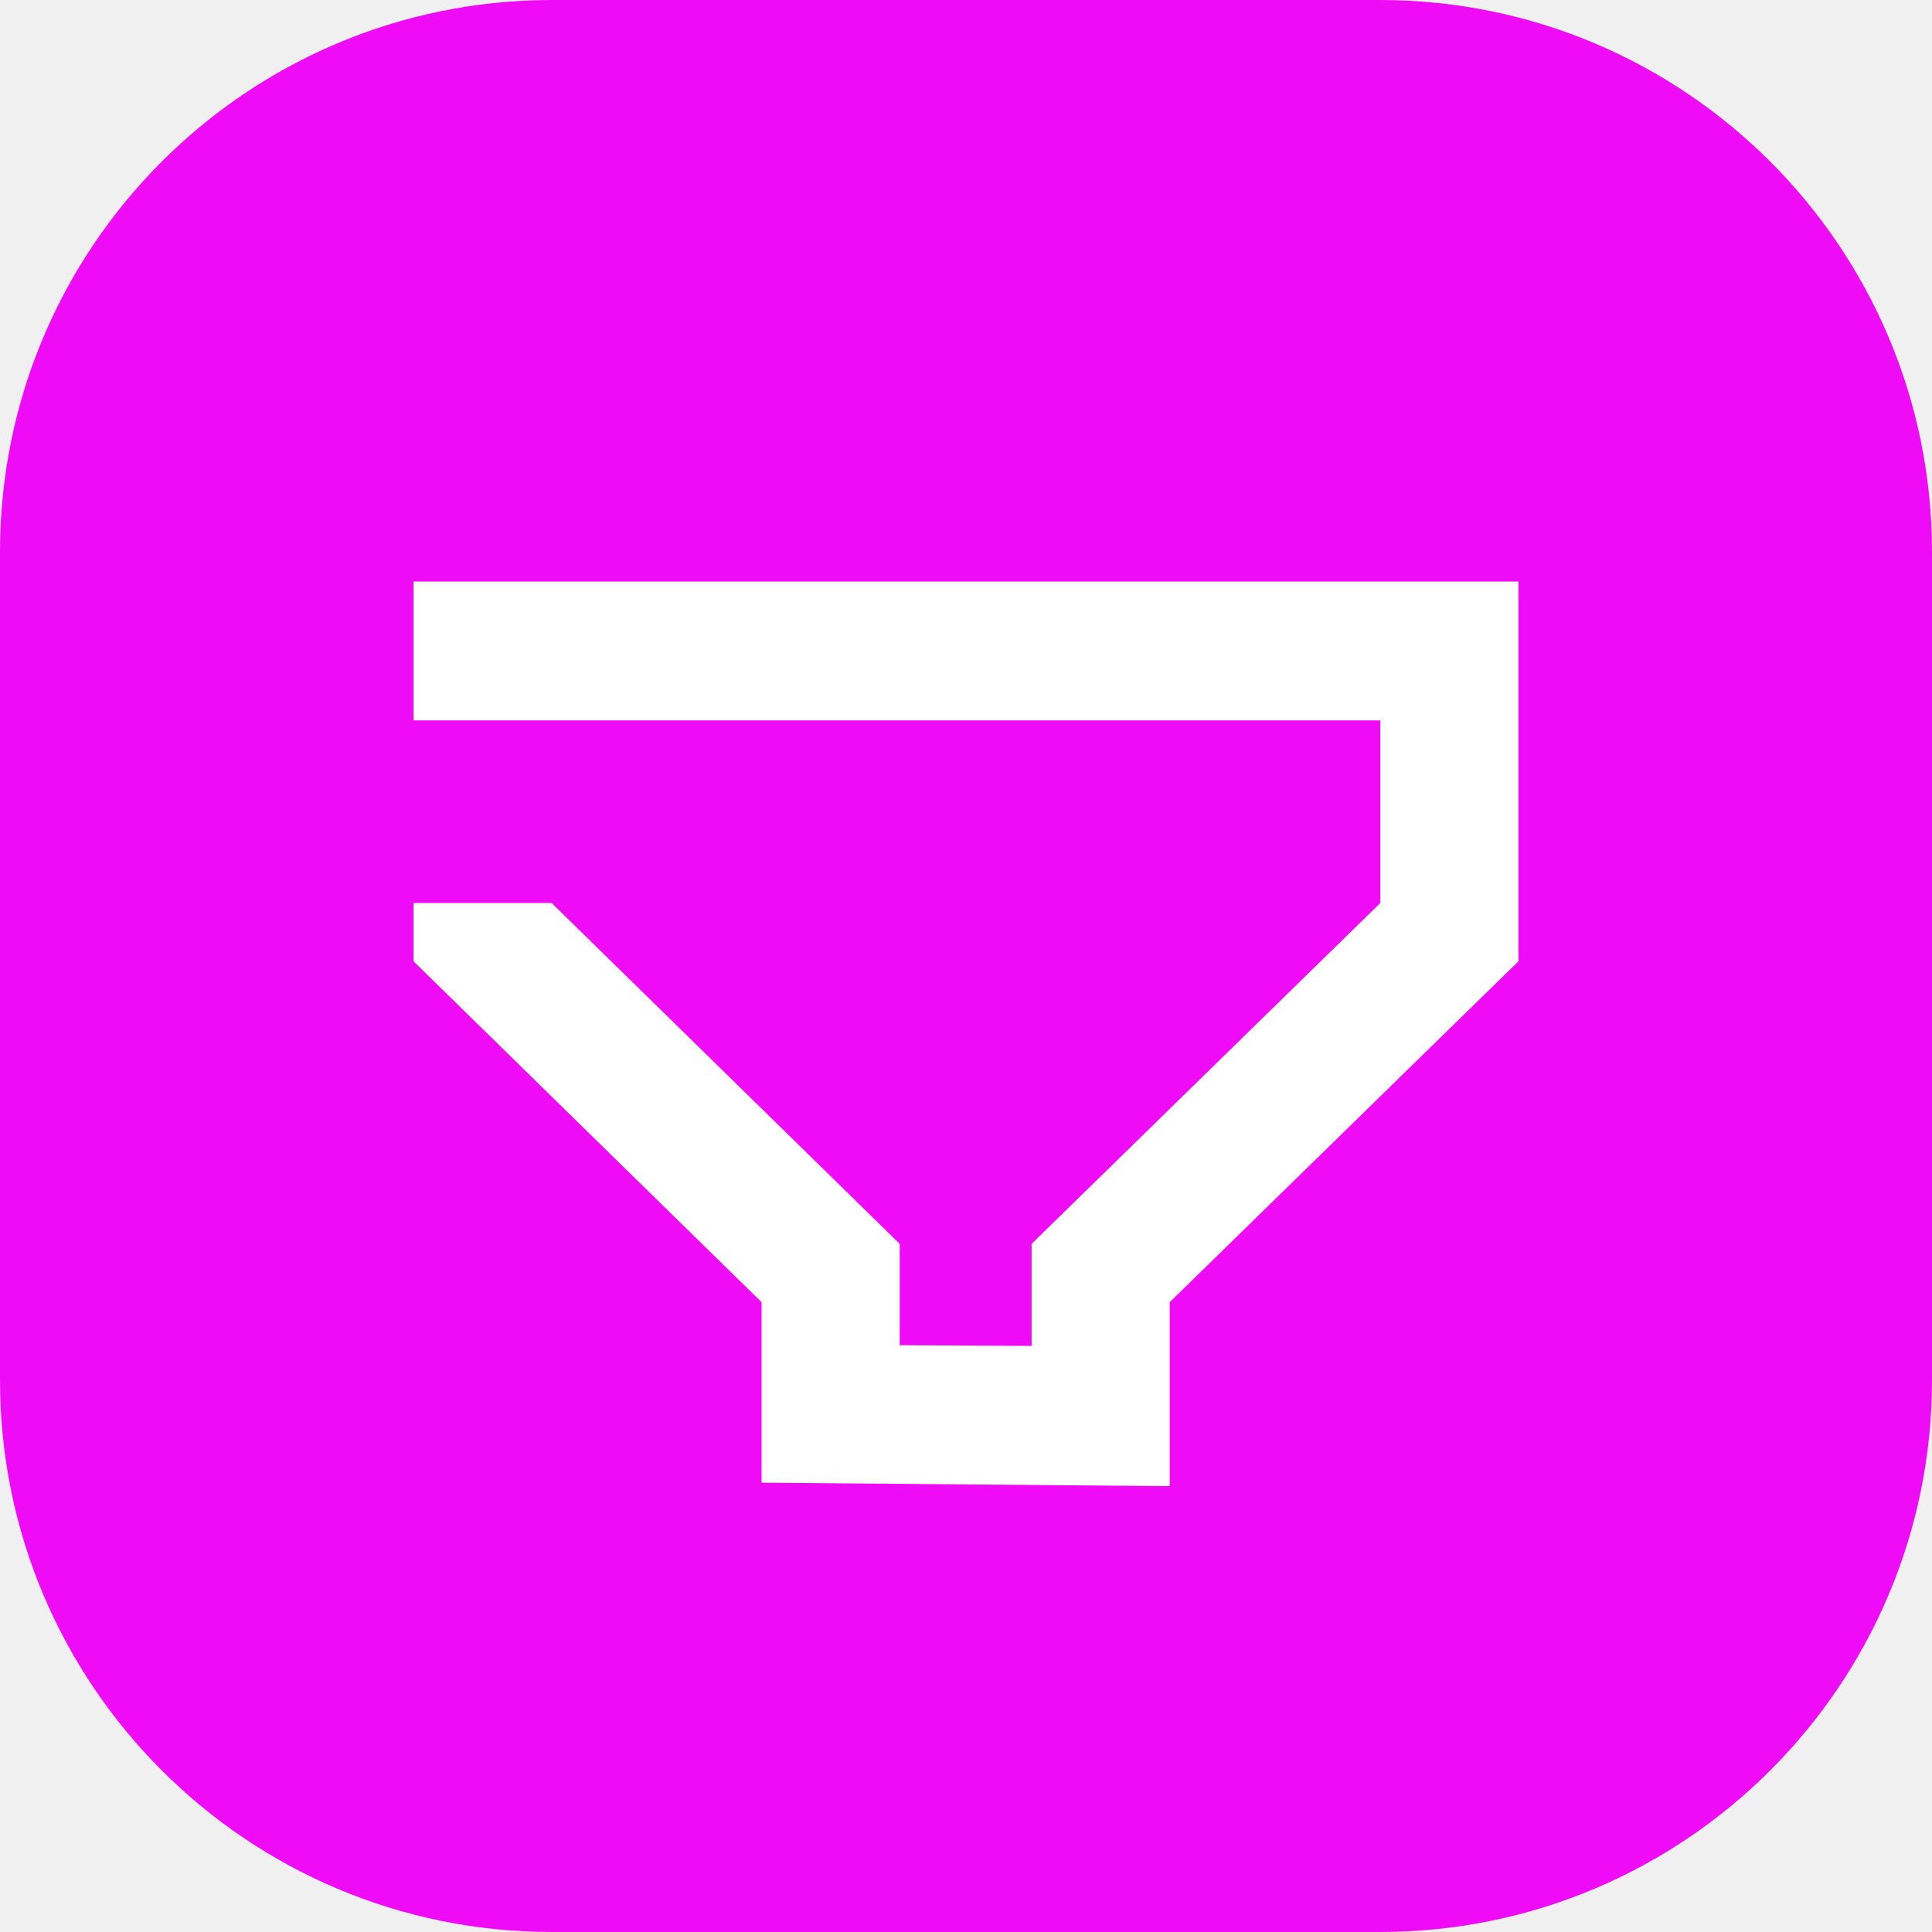
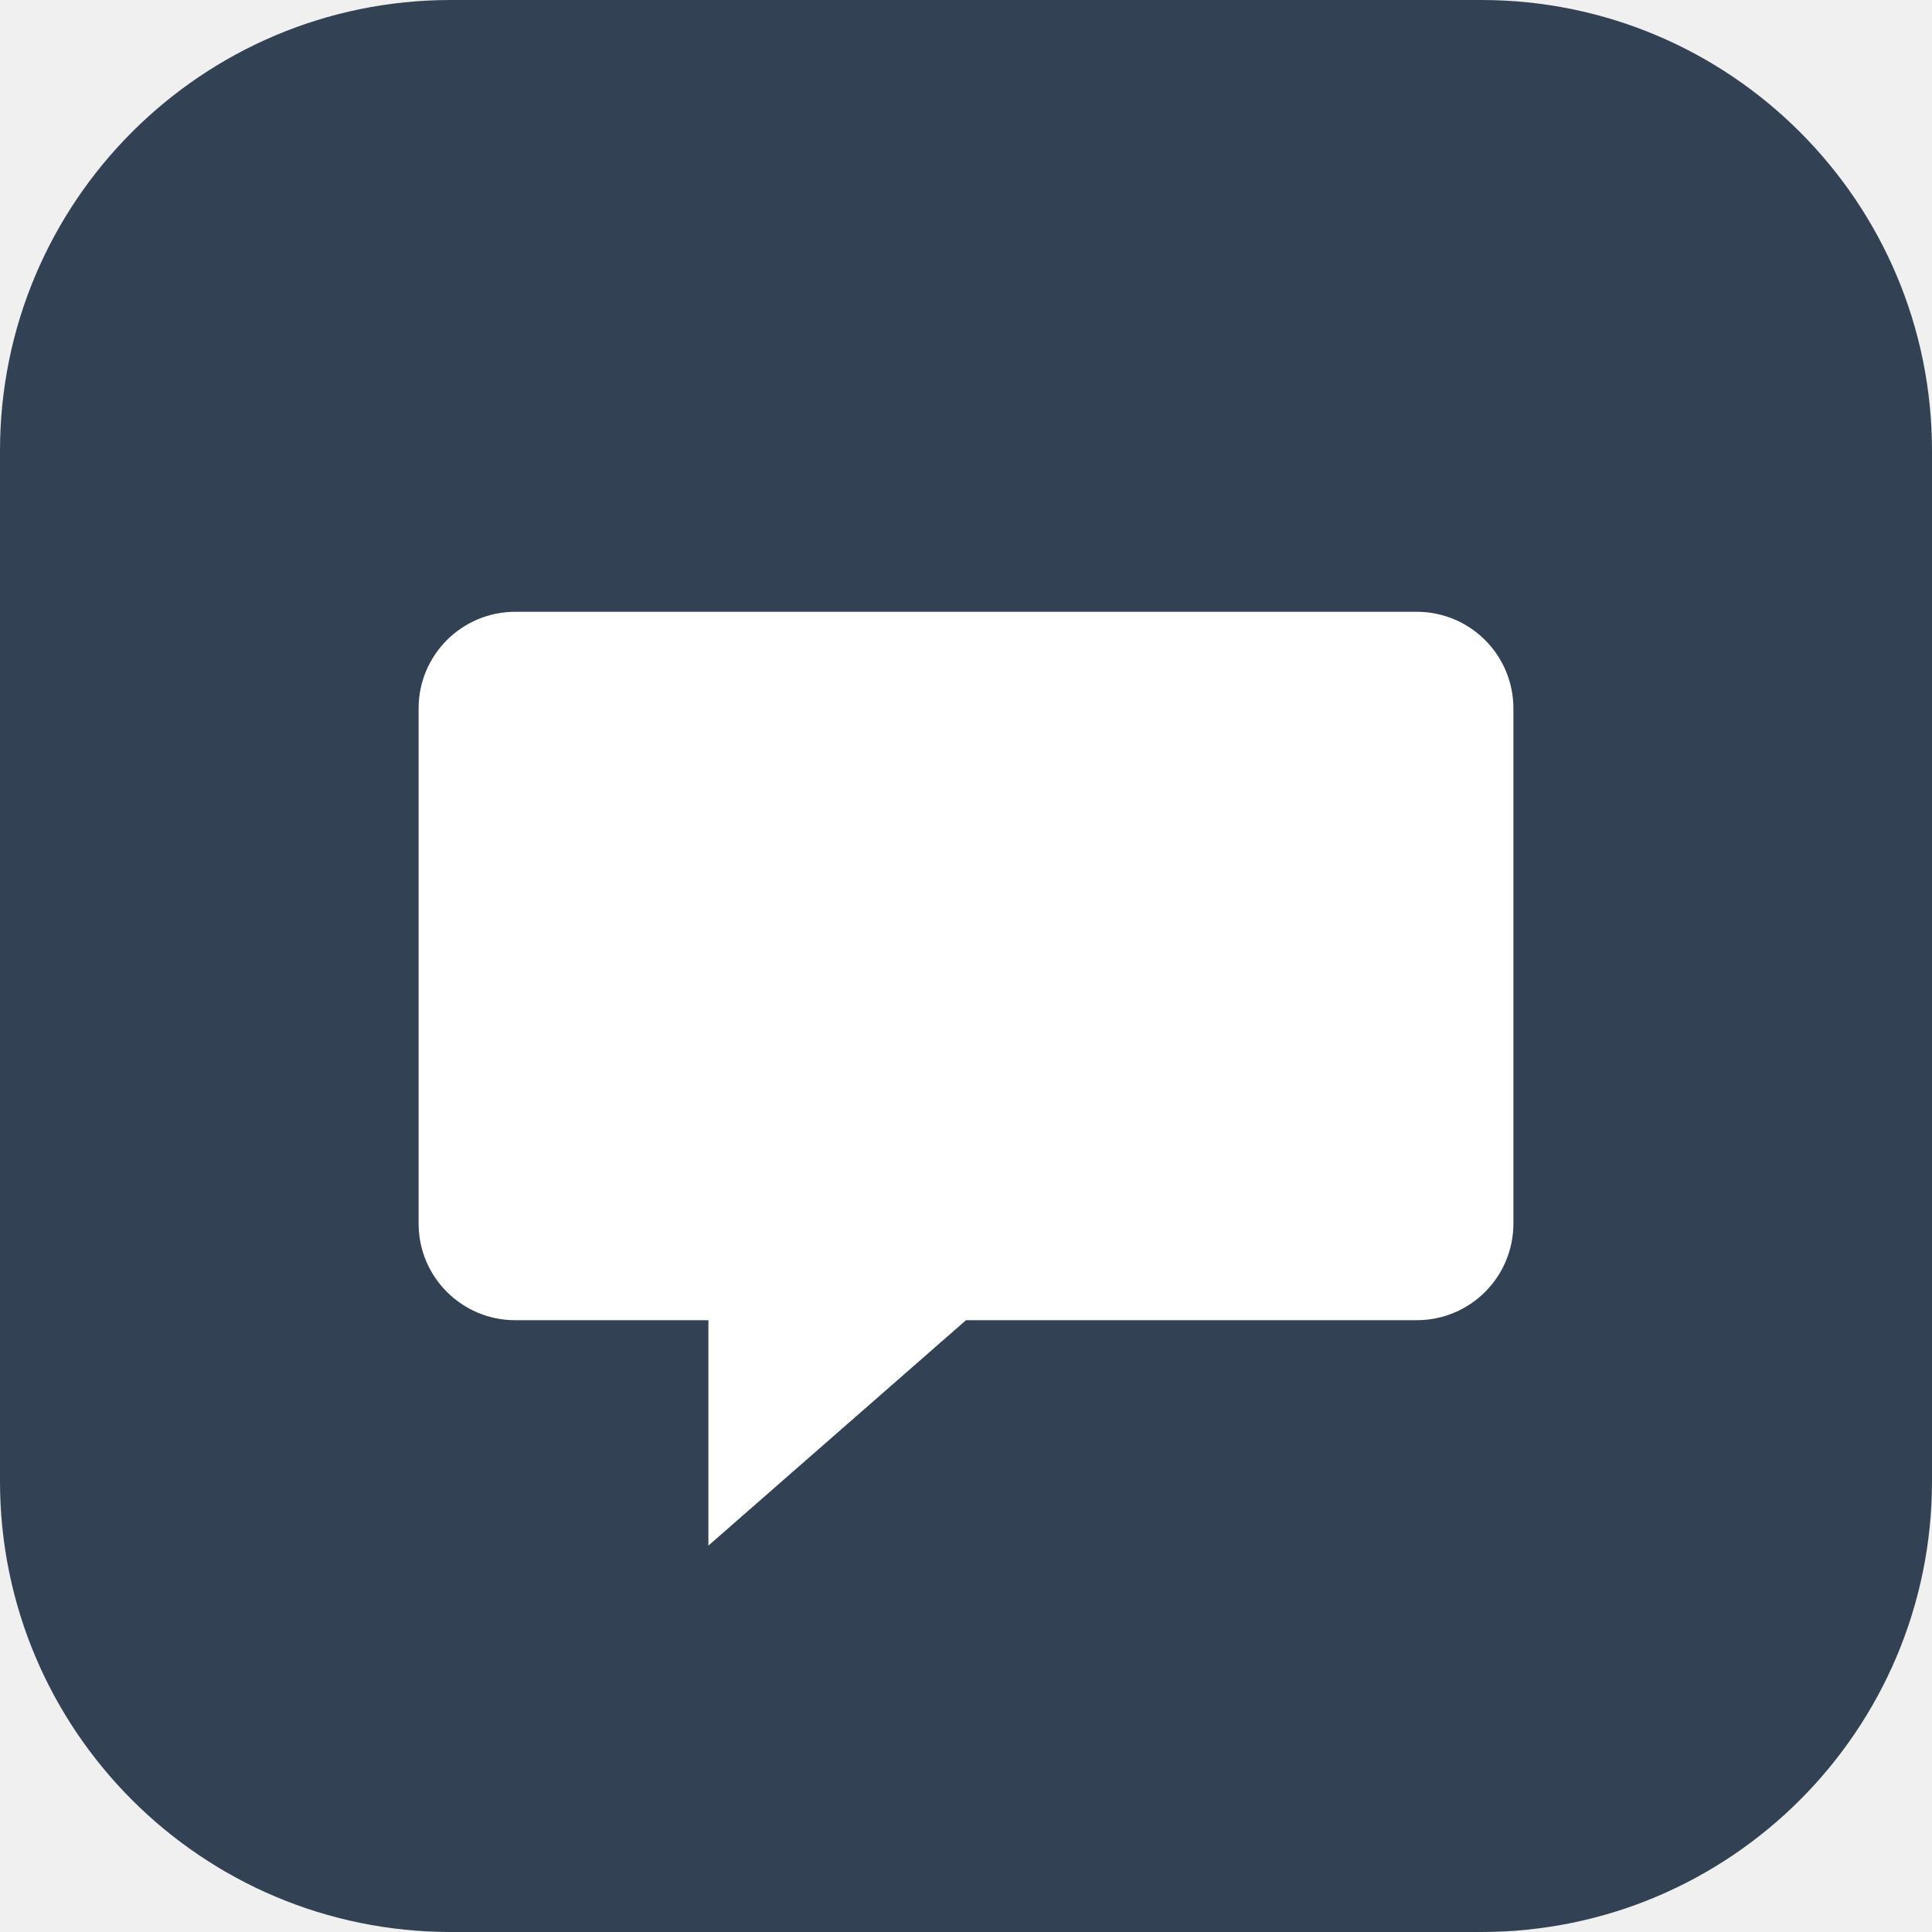
<svg xmlns="http://www.w3.org/2000/svg" width="300" height="300" viewBox="0 0 300 300" fill="none">
-   <path d="M214.286 0H85.714C38.376 0 0 38.376 0 85.714V214.286C0 261.624 38.376 300 85.714 300H214.286C261.624 300 300 261.624 300 214.286V85.714C300 38.376 261.624 0 214.286 0Z" fill="#EF0BF5" />
-   <path d="M64.214 90.301V111.862H214.339V140.214L160.187 193.146V208.993L139.705 208.885V193.146L85.66 140.214H64.214V149.269L118.259 202.202V230.23L181.634 230.769V202.202L235.786 149.269V90.301H64.214Z" fill="white" />
+   <rect width="300" height="300" rx="70" fill="#334155" />
+   <path d="M80 95h140a15 15 0 0 1 15 15v80a15 15 0 0 1-15 15h-70l-40 35v-35H80a15 15 0 0 1-15-15v-80a15 15 0 0 1 15-15z" fill="white" />
</svg>
